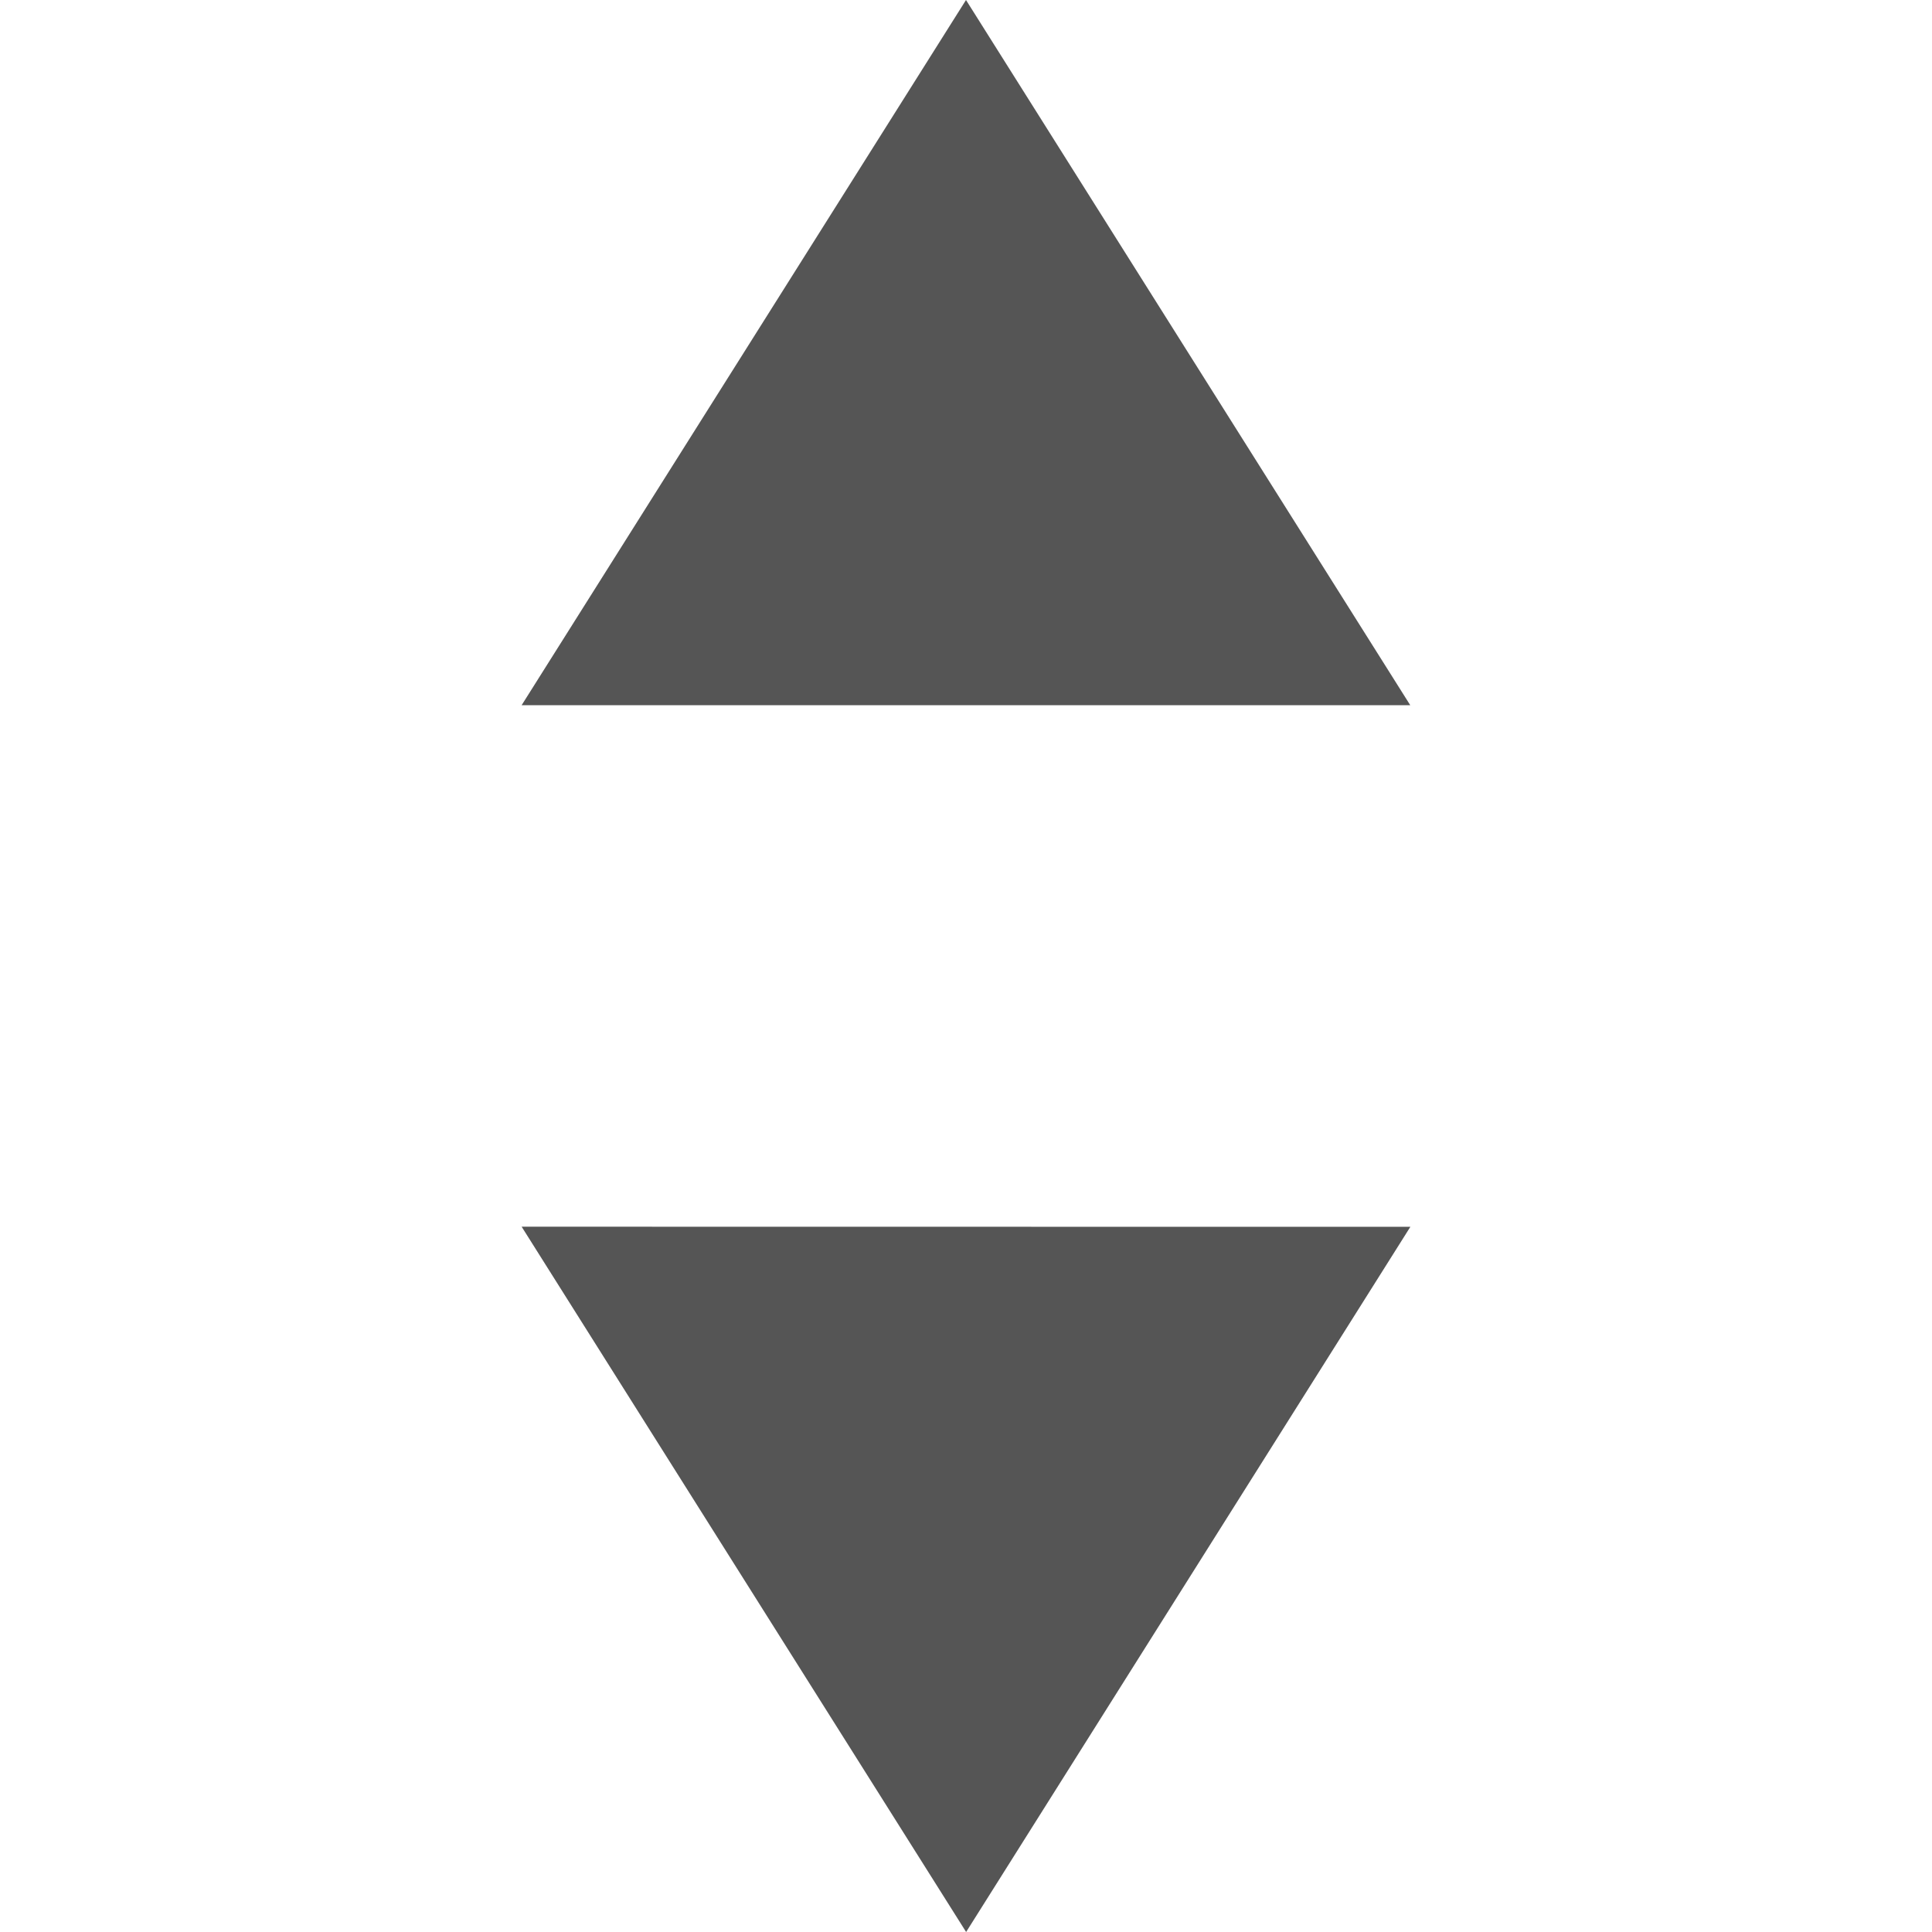
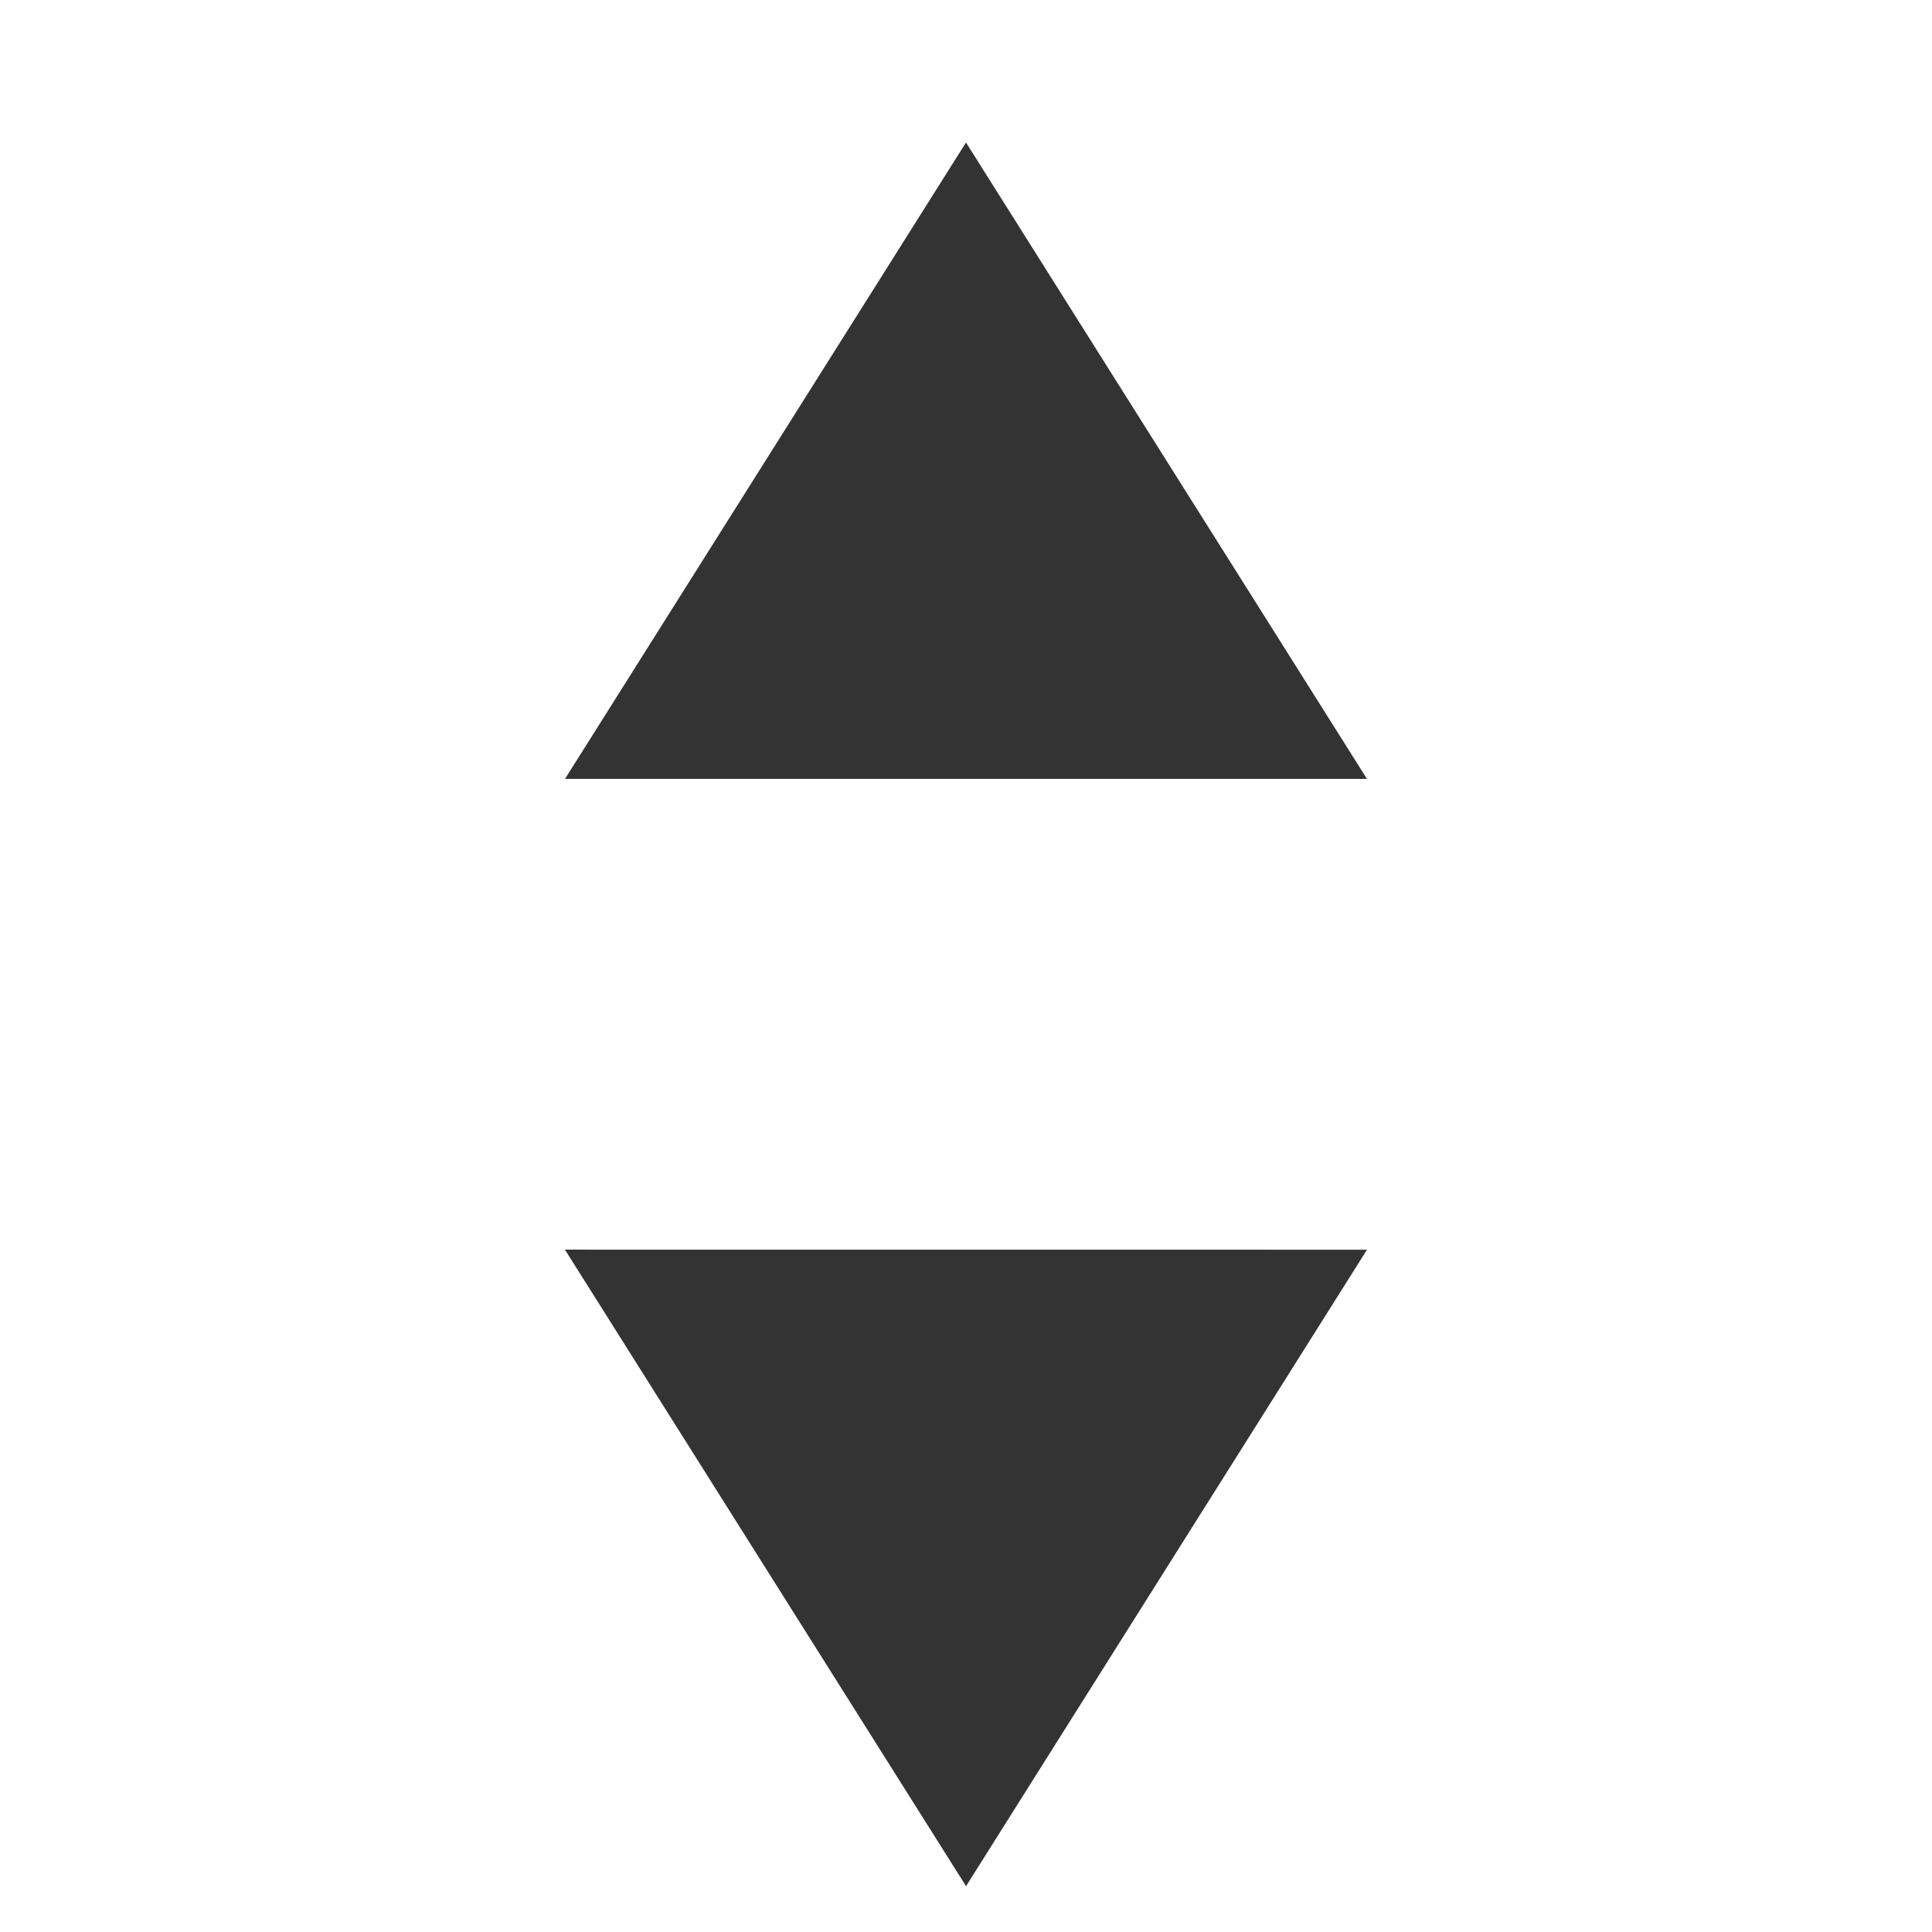
<svg xmlns="http://www.w3.org/2000/svg" version="1.1" width="32" height="32" viewBox="0 0 32 32">
-   <path d="M16 0l-7.36 11.68h14.718l-7.358-11.68zM16.002 32l7.358-11.68-14.72-0.002 7.362 11.682z" fill="#555555" />
+   <path fill="#333333" d="M16 2.36l-6.642 10.541h13.283l-6.641-10.541zM16.001 31.24l6.641-10.541-13.285-0.001 6.644 10.543z" />
</svg>
